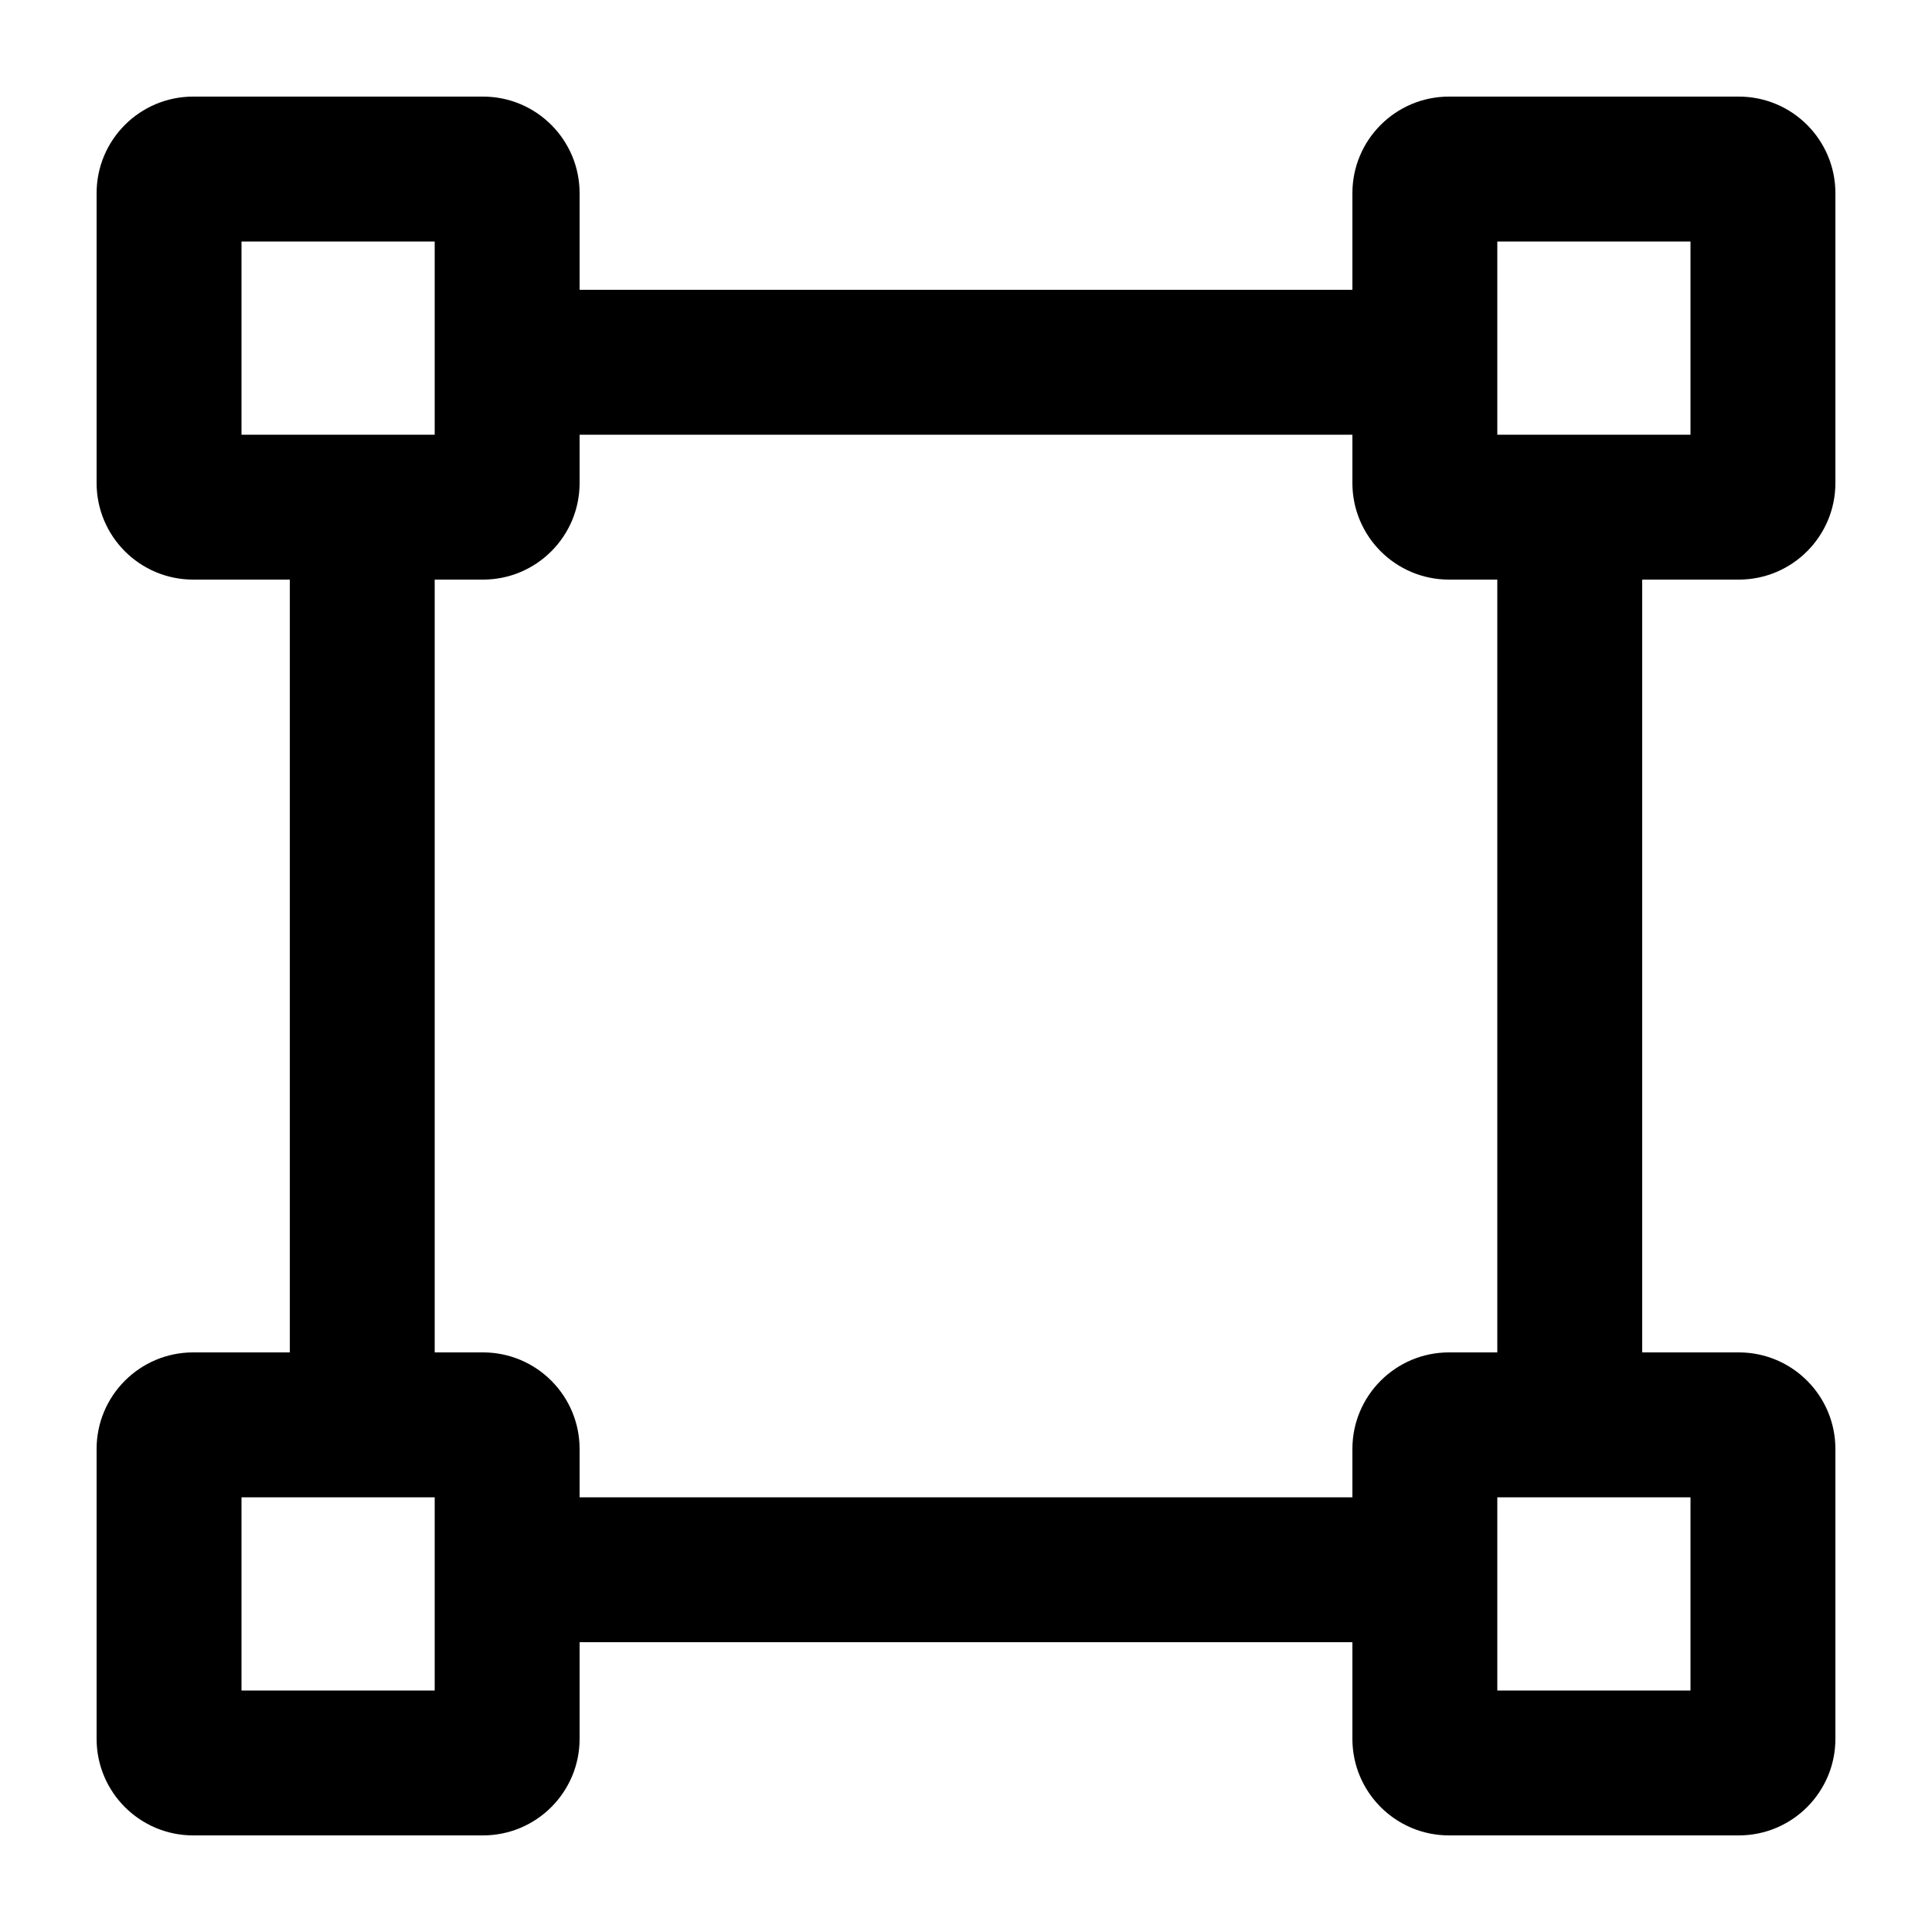
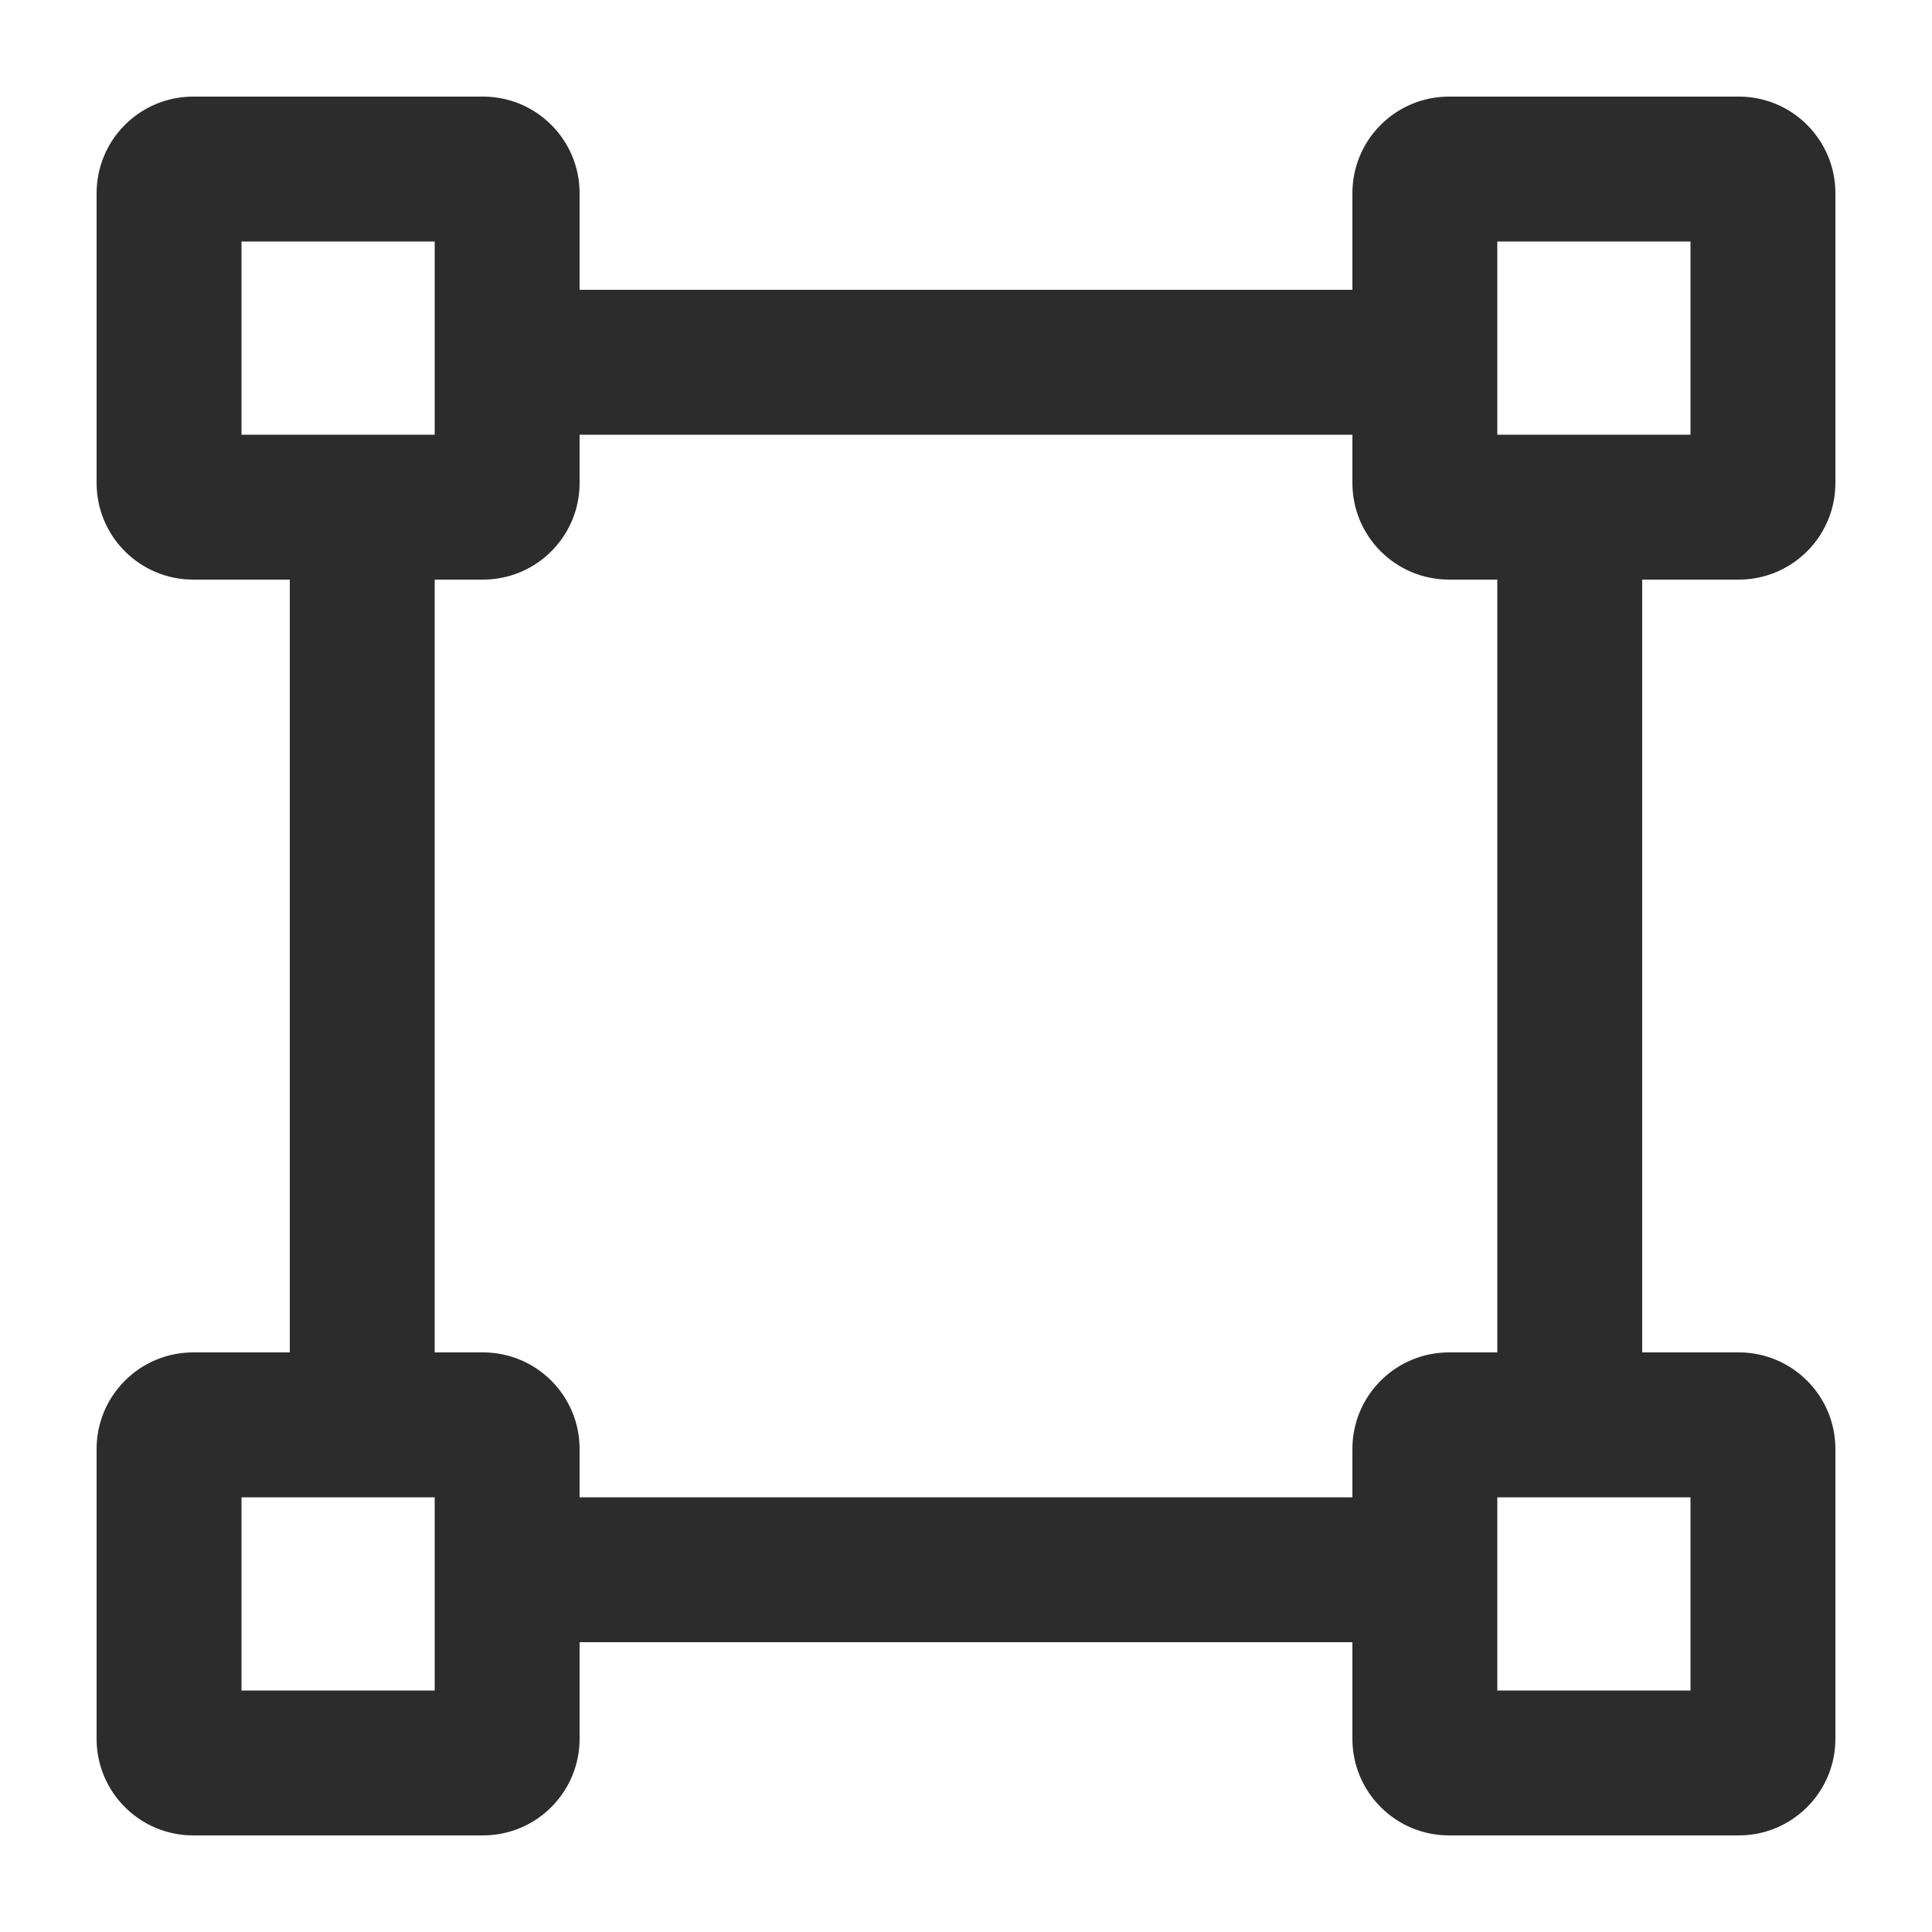
- <svg xmlns="http://www.w3.org/2000/svg" width="69" height="69" viewBox="0 0 69 69" fill="none">
-   <path fill-rule="evenodd" clip-rule="evenodd" d="M6.9 3.45C4.995 3.45 3.45 4.995 3.45 6.9V17.25C3.45 19.155 4.995 20.7 6.9 20.7H10.35V48.3H6.9C4.995 48.3 3.45 49.845 3.45 51.75V62.1C3.45 64.005 4.995 65.55 6.9 65.55H17.25C19.155 65.55 20.7 64.005 20.7 62.1V58.65H48.3V62.1C48.3 64.005 49.845 65.55 51.75 65.55H62.1C64.005 65.55 65.55 64.005 65.55 62.1V51.75C65.55 49.845 64.005 48.3 62.1 48.3H58.65V20.7H62.1C64.005 20.7 65.55 19.155 65.55 17.25V6.9C65.55 4.995 64.005 3.45 62.1 3.45H51.75C49.845 3.45 48.3 4.995 48.3 6.9V10.35H20.7V6.9C20.7 4.995 19.155 3.45 17.25 3.45H6.9ZM20.7 15.525V17.25C20.7 19.155 19.155 20.7 17.25 20.7H15.525V48.3H17.25C19.155 48.3 20.7 49.845 20.7 51.75V53.475H48.3V51.75C48.3 49.845 49.845 48.3 51.75 48.3H53.475V20.7H51.75C49.845 20.7 48.3 19.155 48.3 17.25V15.525H20.7ZM15.525 8.625H8.625V15.525H15.525V8.625ZM53.475 8.625V15.525H60.375V8.625H53.475ZM53.475 53.475V60.375H60.375V53.475H53.475ZM8.625 53.475V60.375H15.525V53.475H8.625Z" fill="black" />
+ <svg xmlns="http://www.w3.org/2000/svg" width="88" height="88" viewBox="0 0 88 88" fill="none">
+   <path fill-rule="evenodd" clip-rule="evenodd" d="M8.8 4.4C6.37 4.4 4.4 6.37 4.4 8.8V22C4.4 24.43 6.37 26.4 8.8 26.4H13.2V61.6H8.8C6.37 61.6 4.4 63.57 4.4 66V79.2C4.4 81.63 6.37 83.6 8.8 83.6H22C24.43 83.6 26.4 81.63 26.4 79.2V74.8H61.6V79.2C61.6 81.63 63.57 83.6 66 83.6H79.2C81.63 83.6 83.6 81.63 83.6 79.2V66C83.6 63.57 81.63 61.6 79.2 61.6H74.8V26.4H79.2C81.63 26.4 83.6 24.43 83.6 22V8.8C83.6 6.37 81.63 4.4 79.2 4.4H66C63.57 4.4 61.6 6.37 61.6 8.8V13.2H26.4V8.8C26.4 6.37 24.43 4.4 22 4.4H8.8ZM26.4 19.8V22C26.4 24.43 24.43 26.4 22 26.4H19.8V61.6H22C24.43 61.6 26.4 63.57 26.4 66V68.2H61.6V66C61.6 63.57 63.57 61.6 66 61.6H68.2V26.4H66C63.57 26.4 61.6 24.43 61.6 22V19.8H26.4ZM19.8 11H11V19.8H19.8V11ZM68.2 11V19.8H77V11H68.2ZM68.2 68.2V77H77V68.2H68.2ZM11 68.2V77H19.8V68.2H11Z" fill="#2C2C2C" />
</svg>
